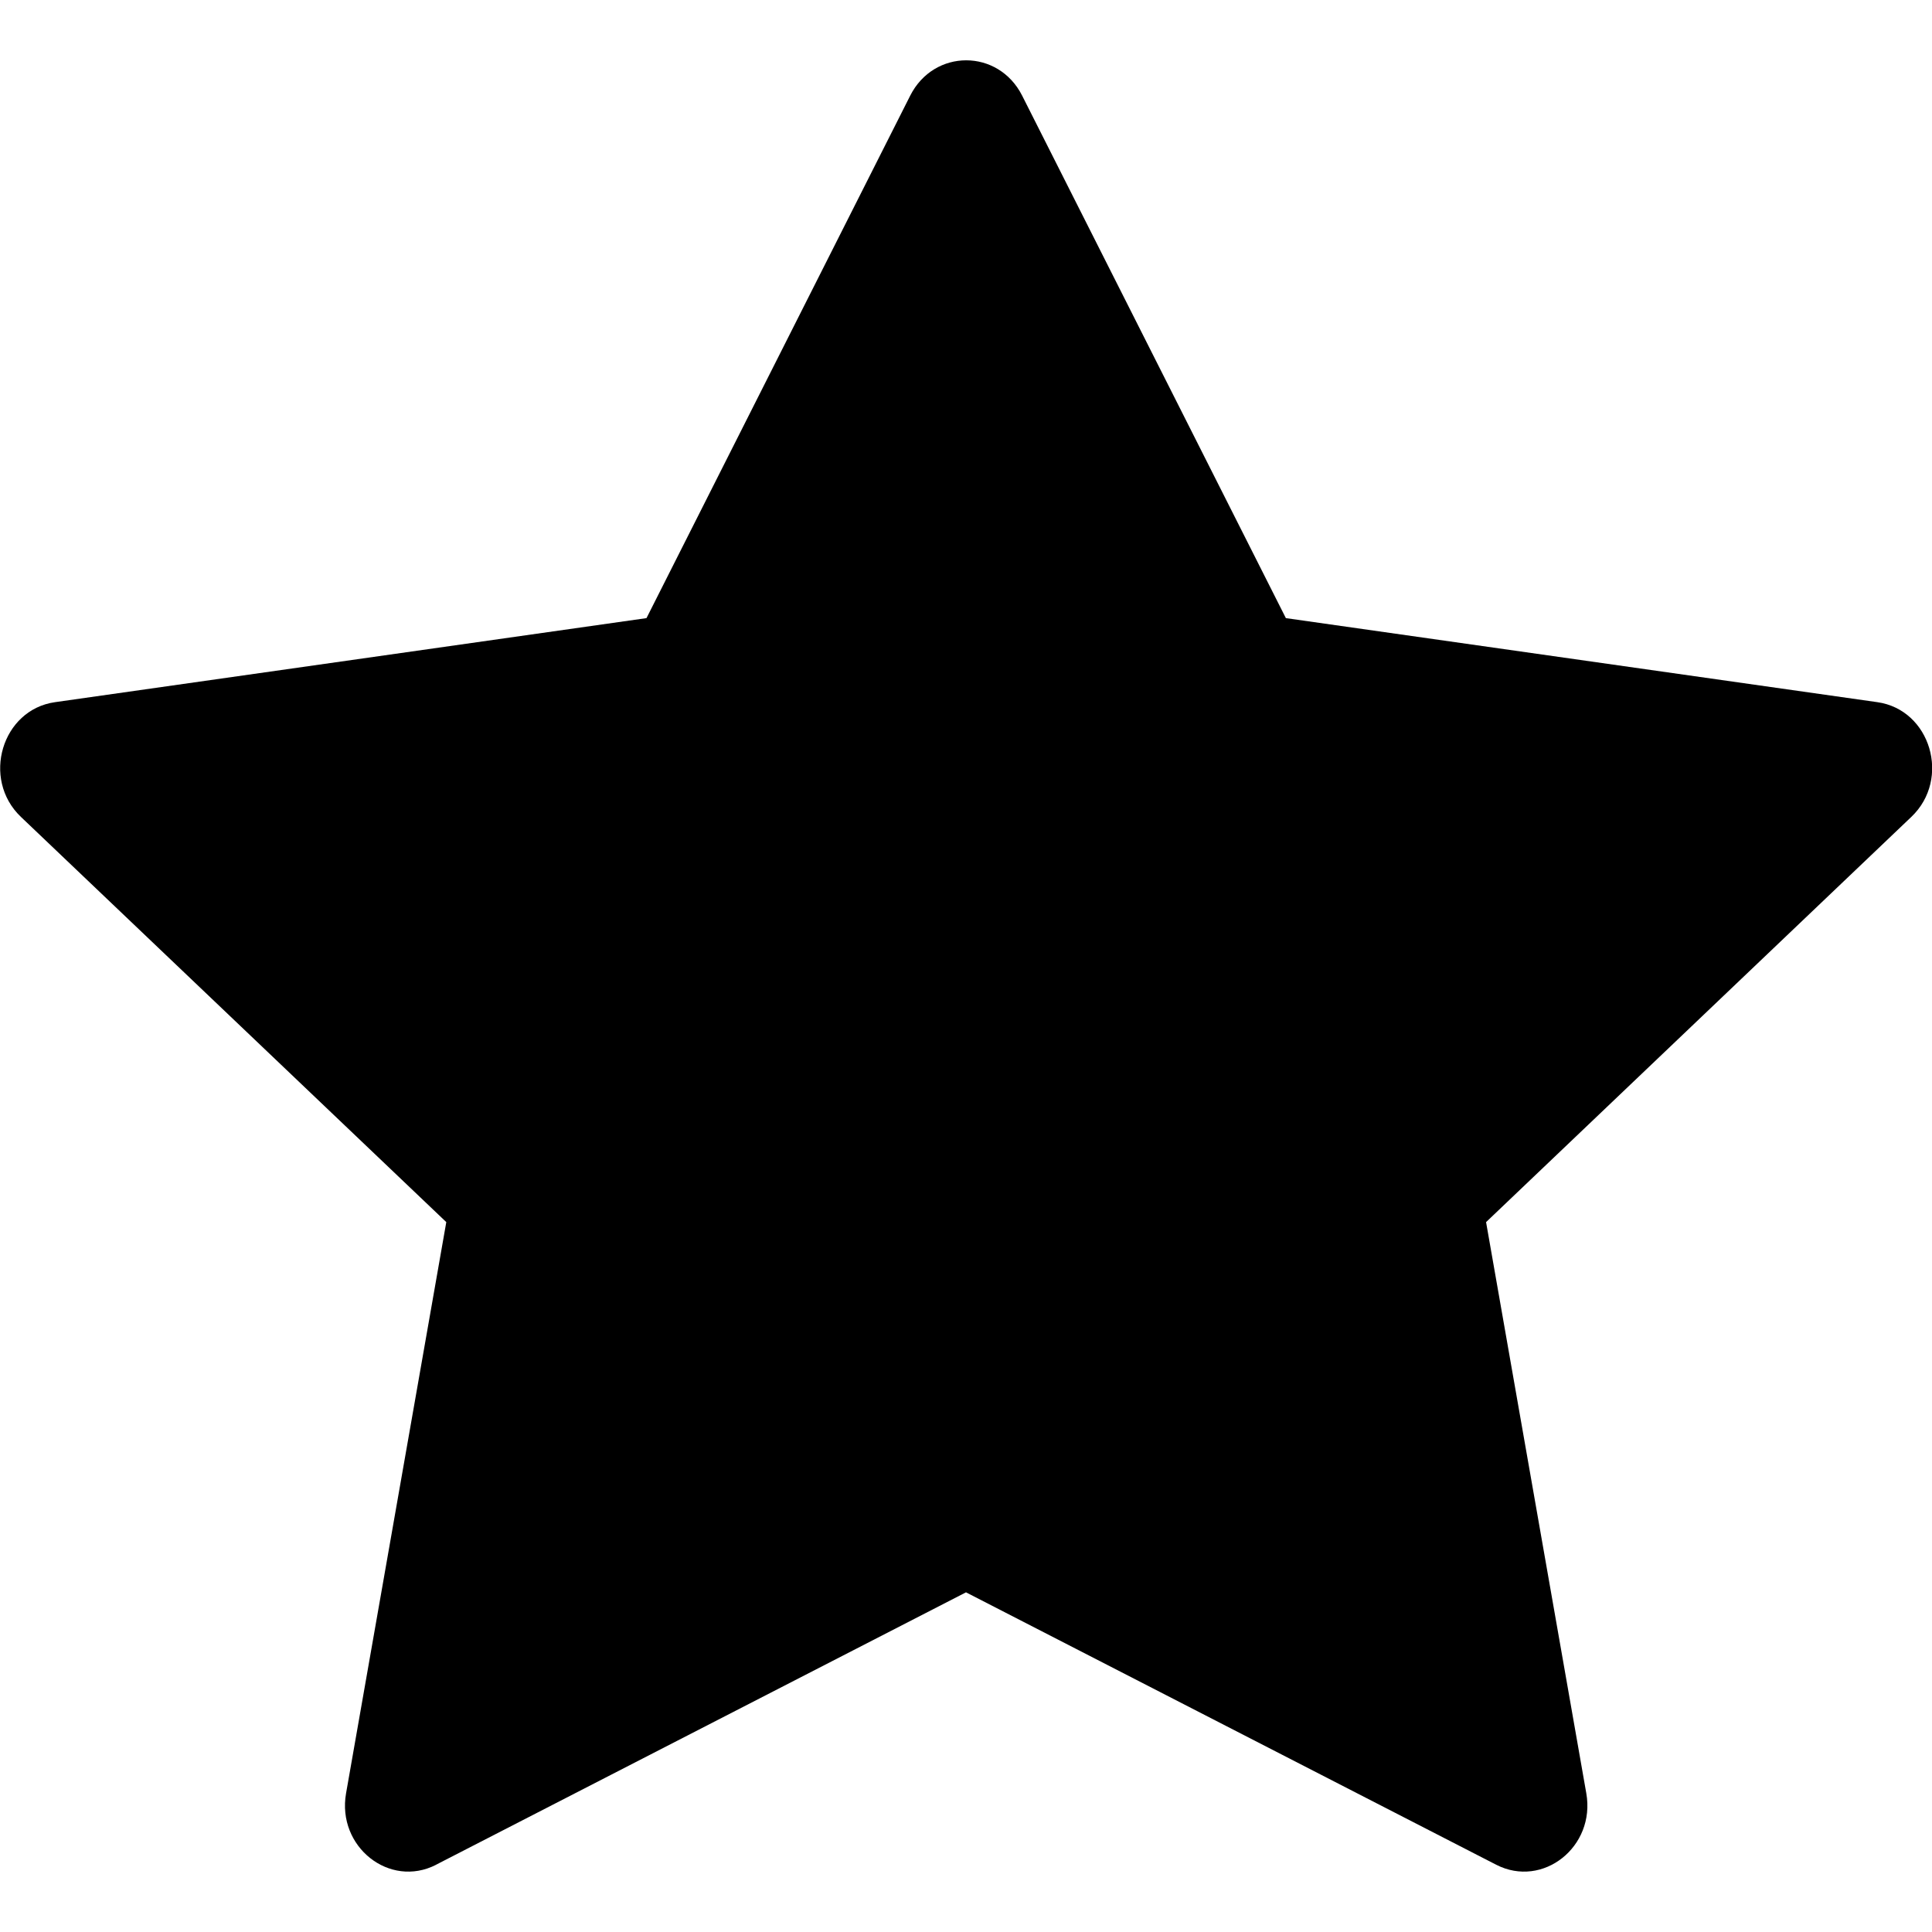
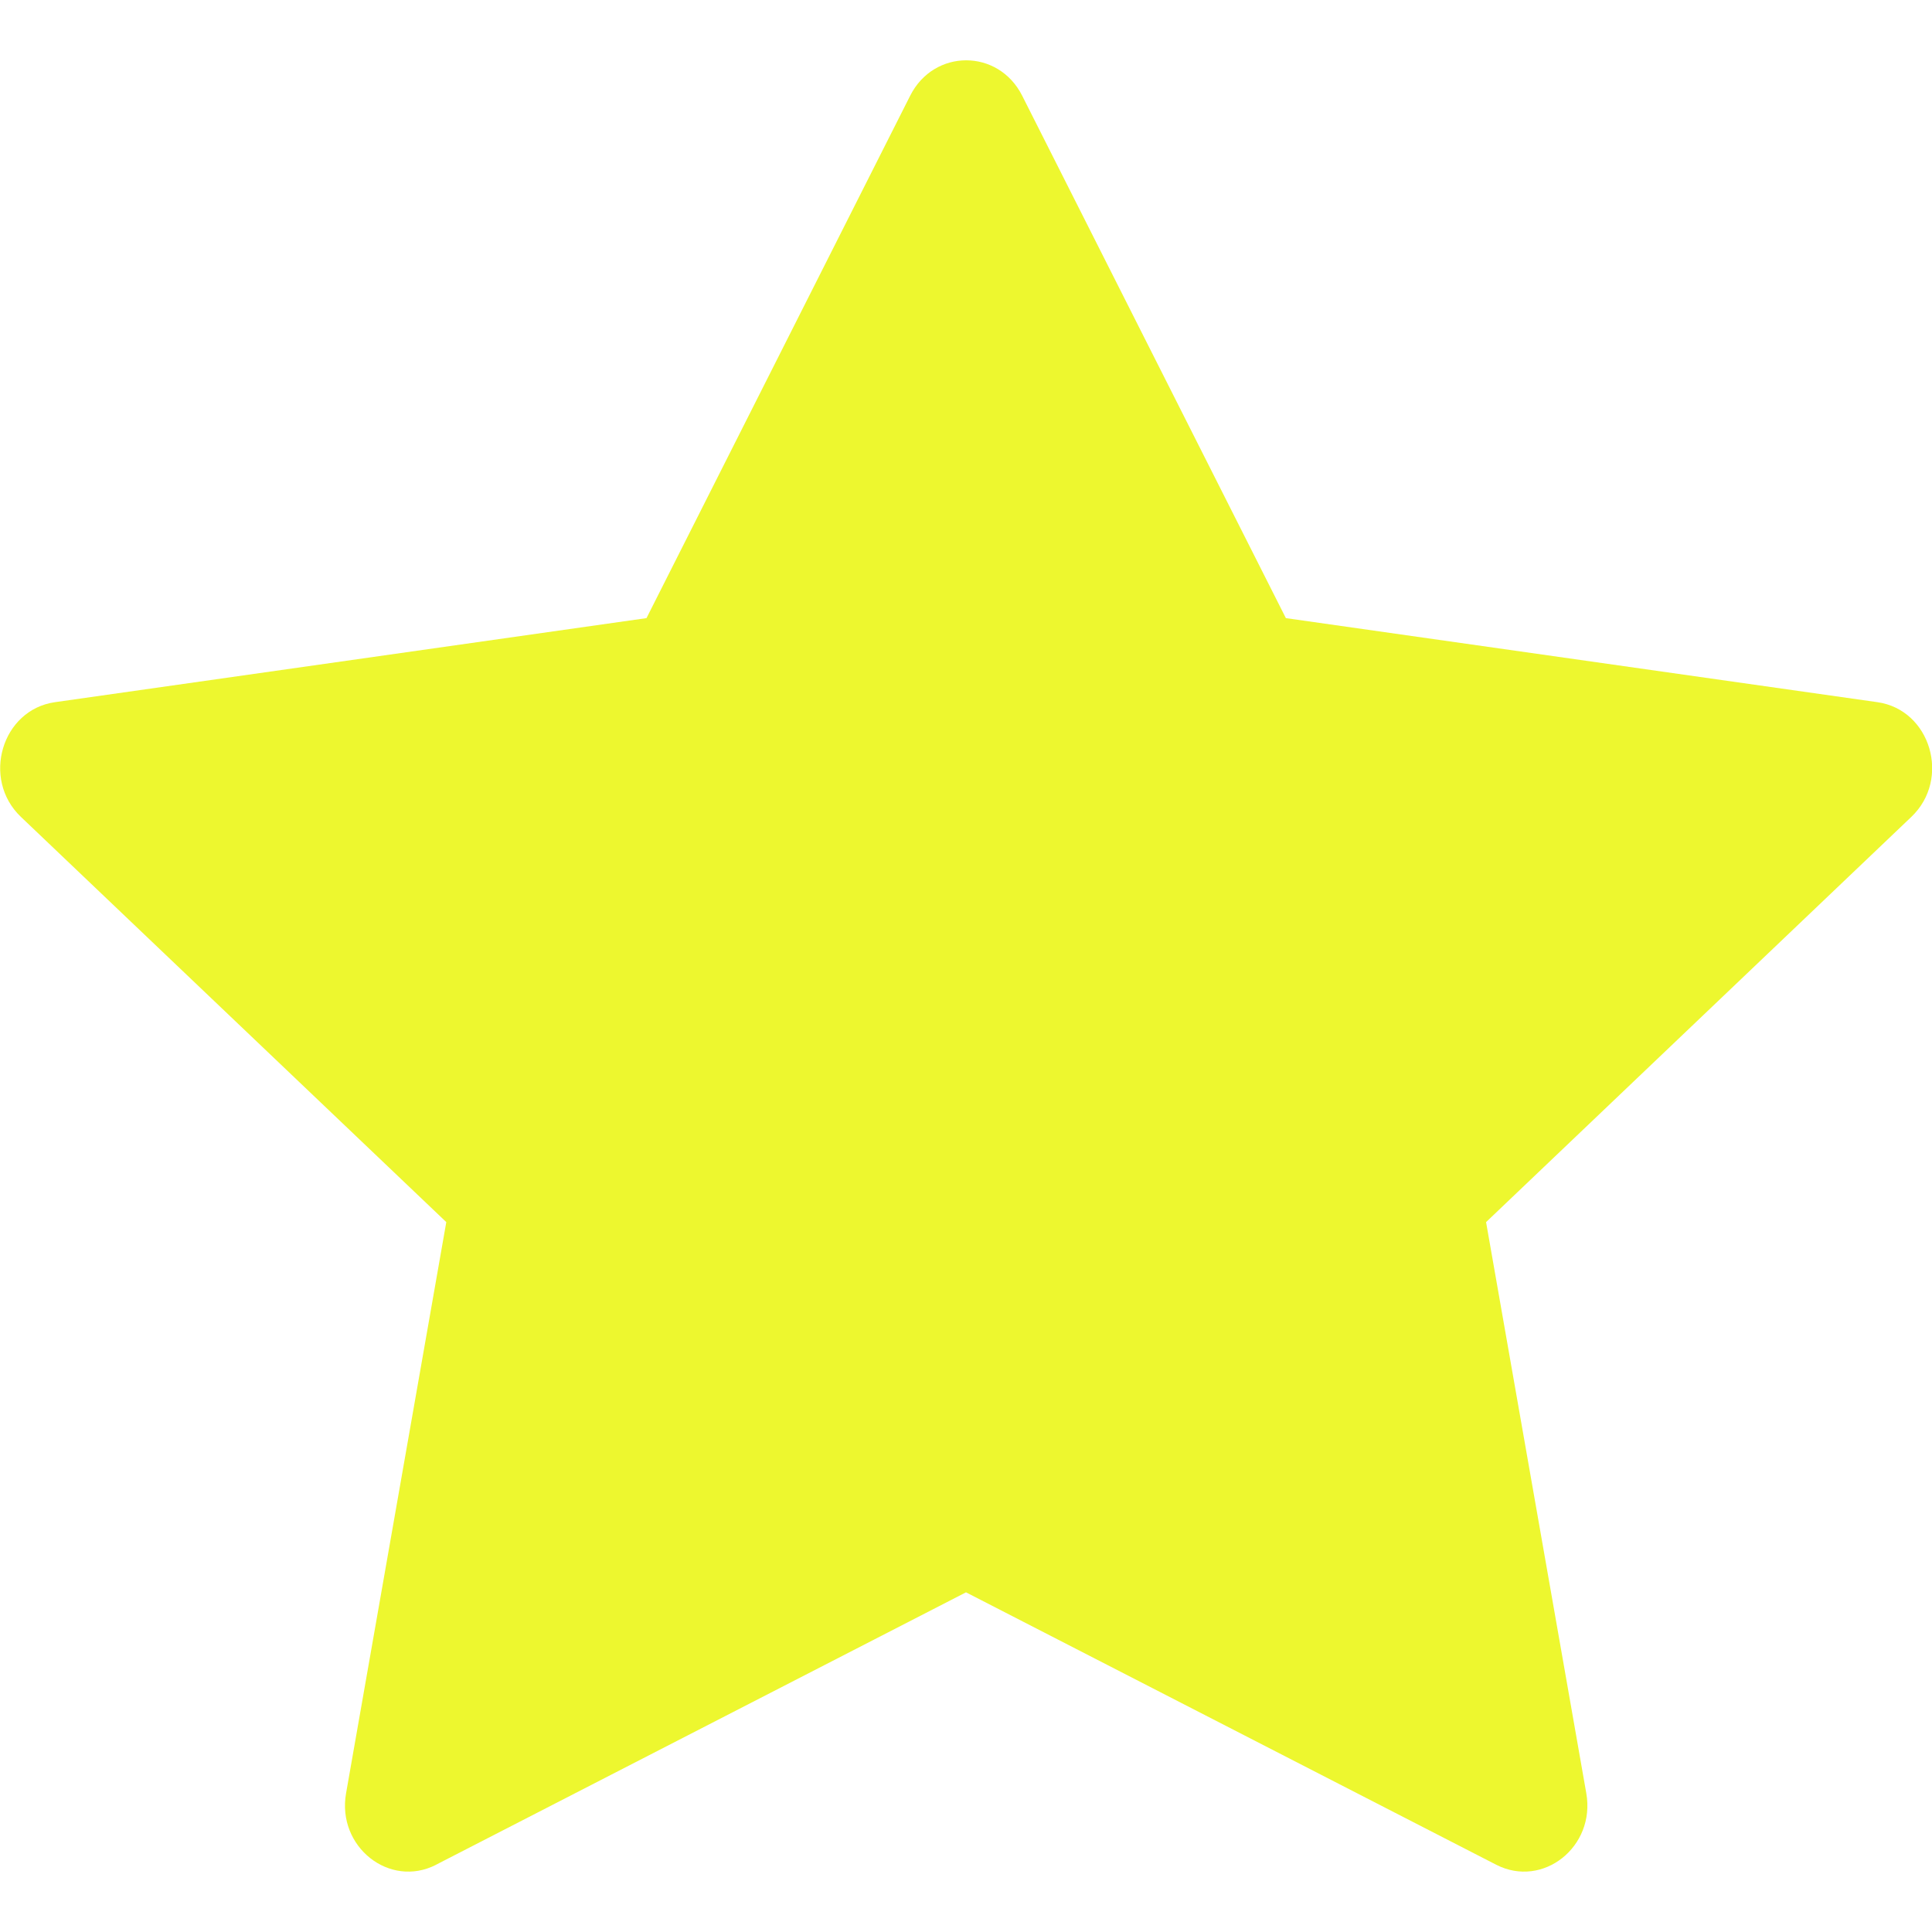
- <svg xmlns="http://www.w3.org/2000/svg" width="16" height="16" fill="currentColor" class="bi bi-star-fill" viewBox="0 0 16 16">
+ <svg xmlns="http://www.w3.org/2000/svg" width="16" height="16" fill="#edf72f " class="bi bi-star-fill" viewBox="0 0 16 16">
  <path d="M3.612 15.443c-.386.198-.824-.149-.746-.592l.83-4.73L.173 6.765c-.329-.314-.158-.888.283-.95l4.898-.696L7.538.792c.197-.39.73-.39.927 0l2.184 4.327 4.898.696c.441.062.612.636.282.95l-3.522 3.356.83 4.73c.078.443-.36.79-.746.592L8 13.187l-4.389 2.256z" />
</svg>
